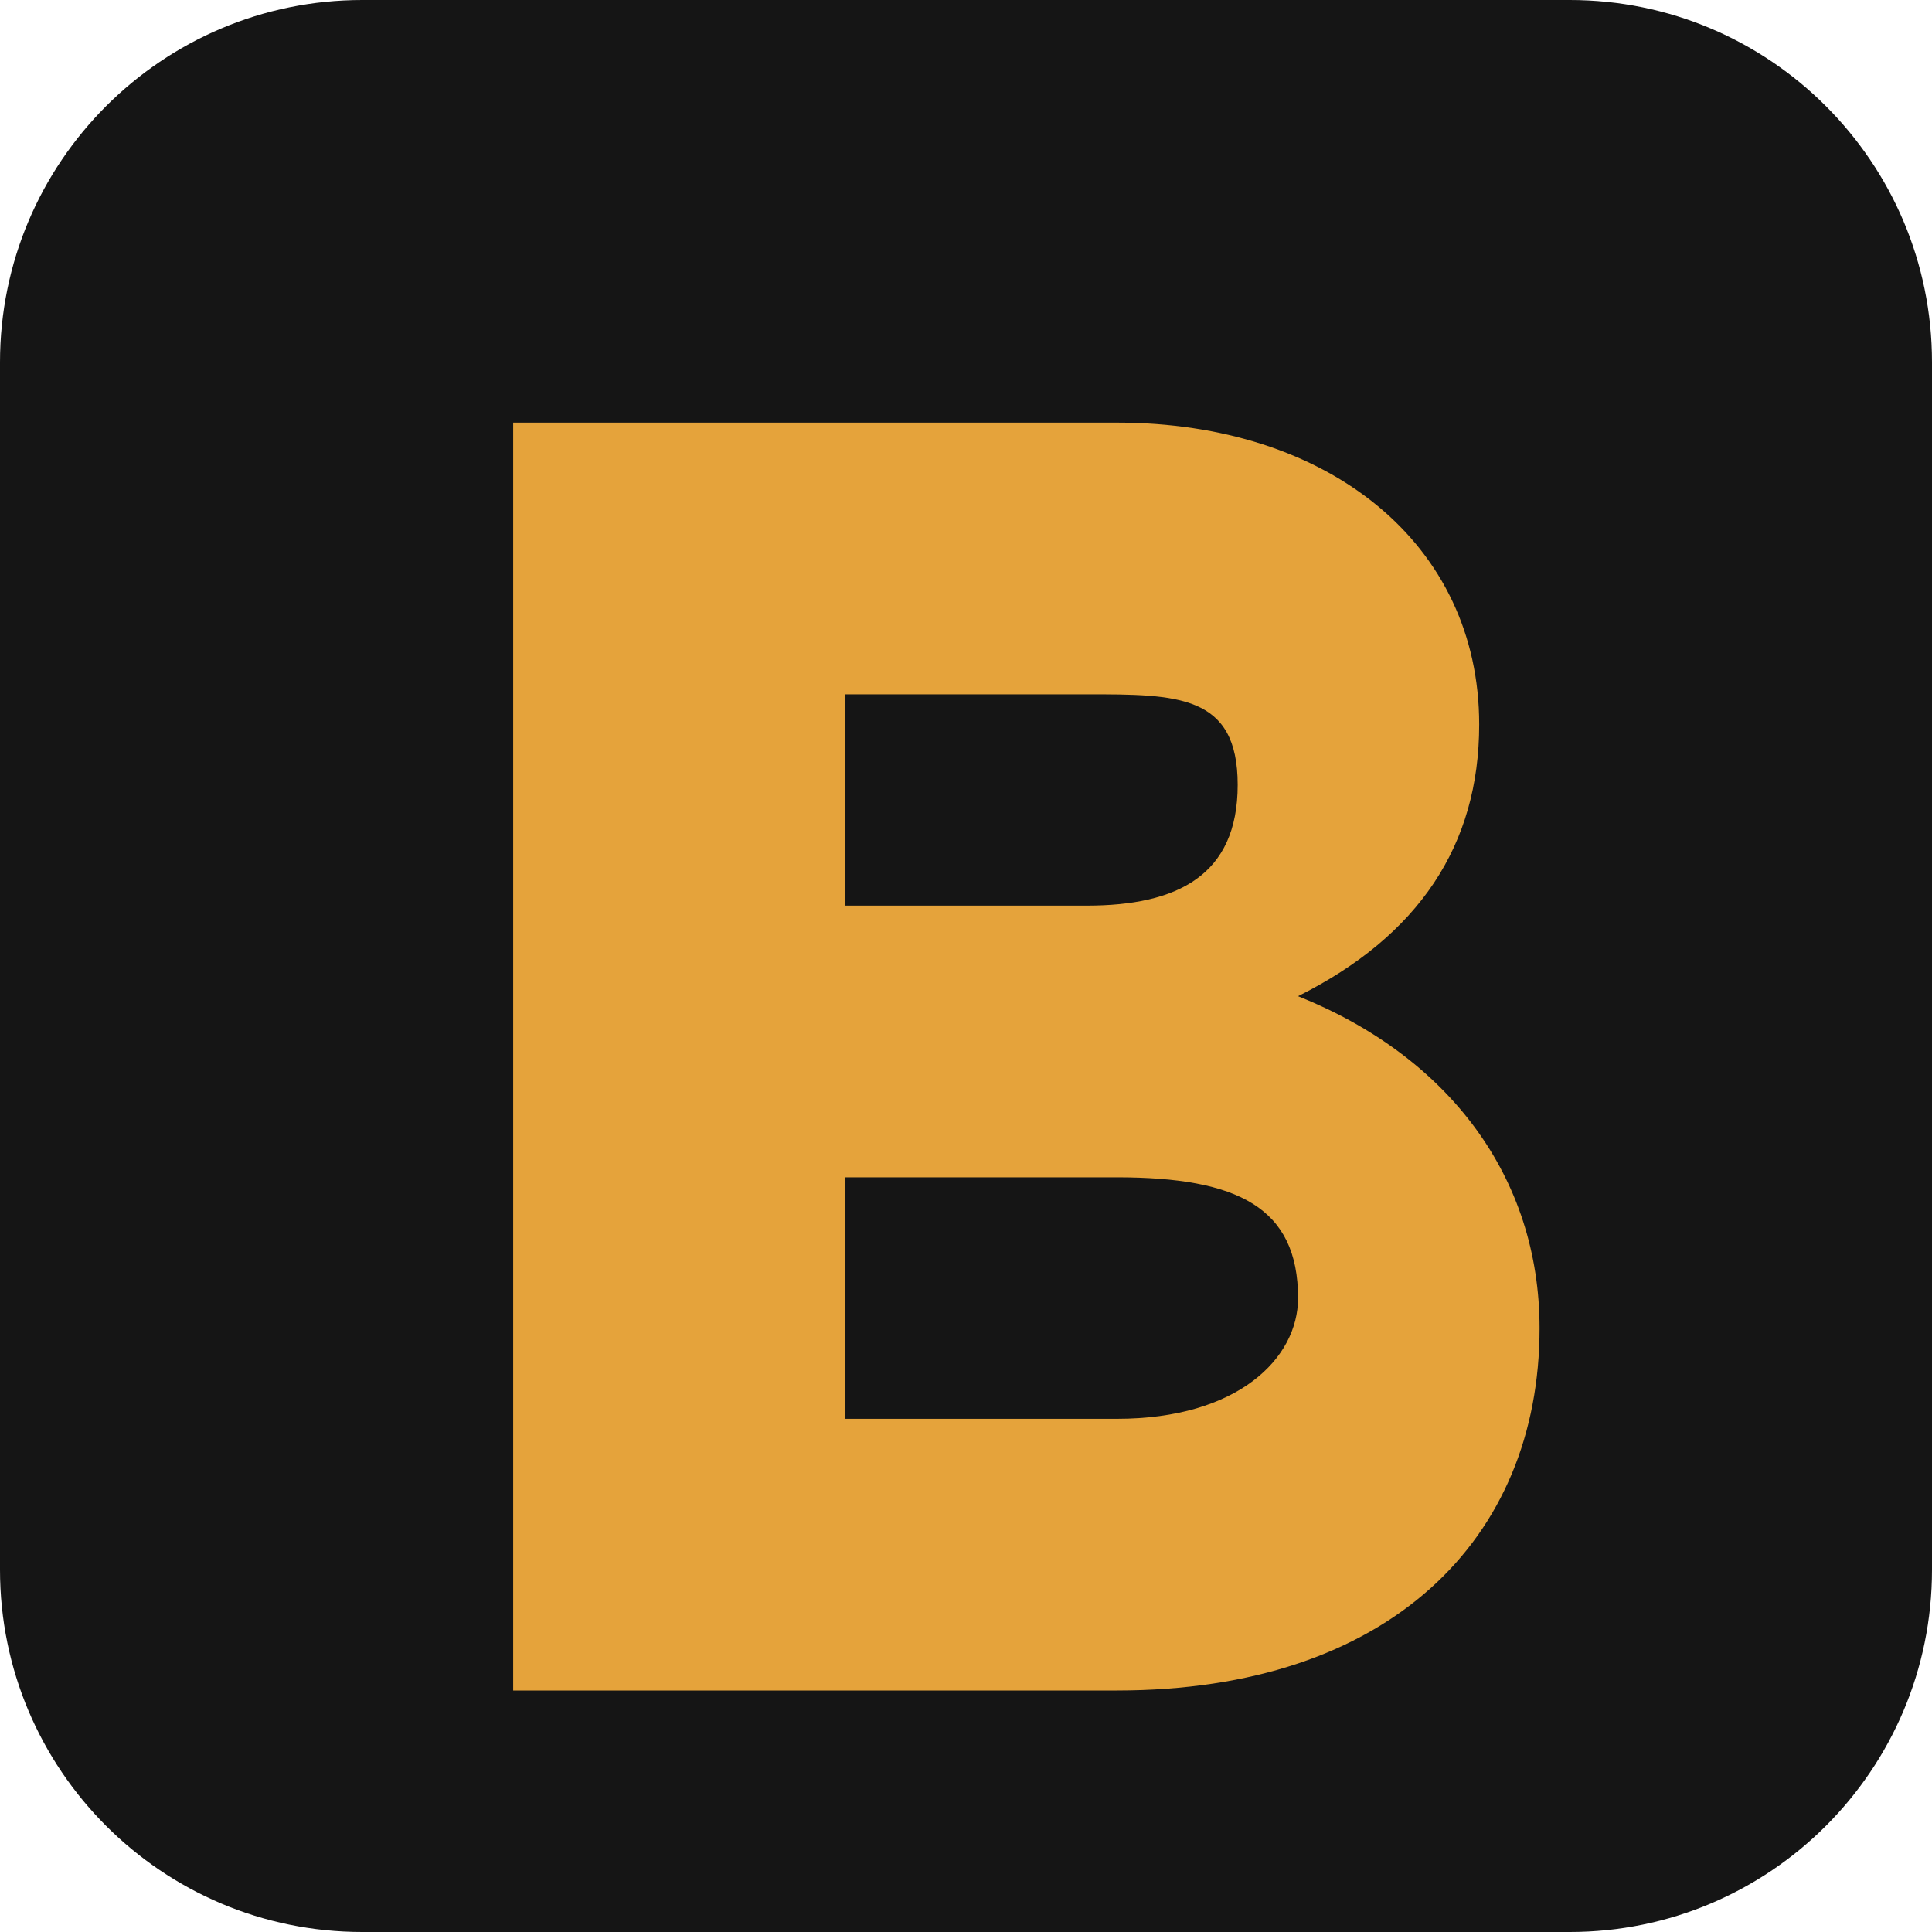
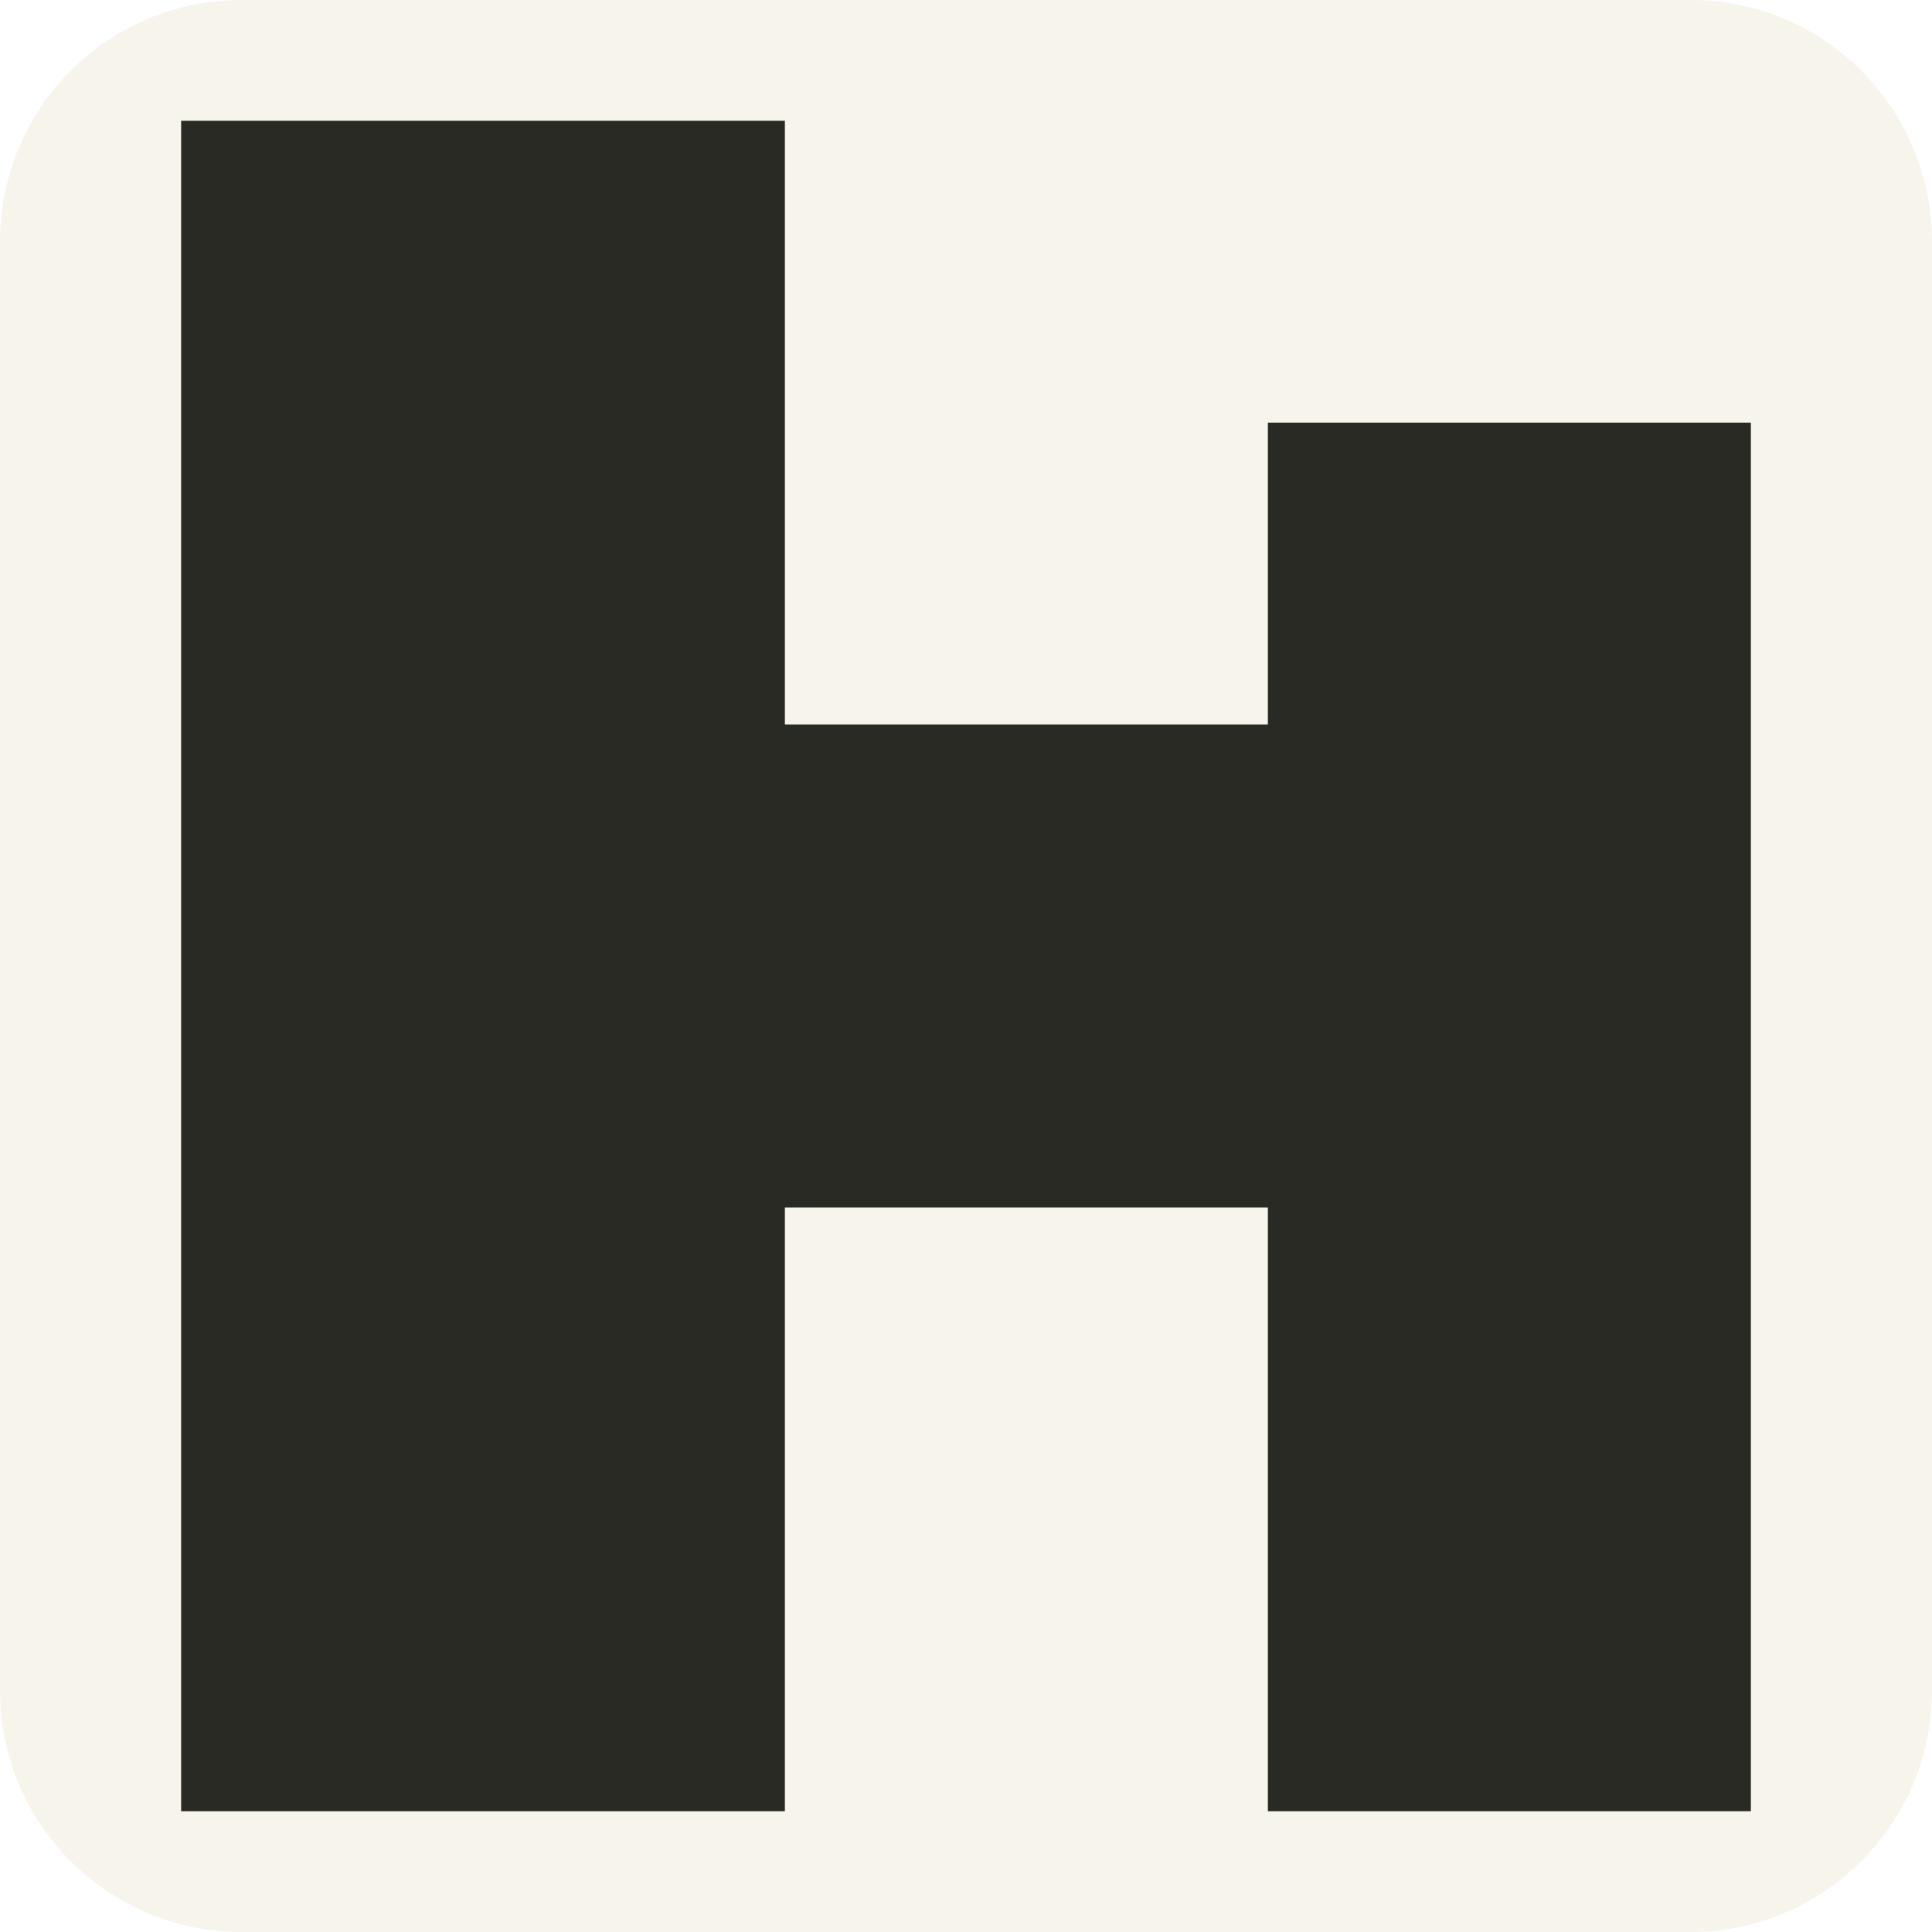
- <svg xmlns="http://www.w3.org/2000/svg" viewBox="0 0 64 64" role="img" aria-label="Builty">
-   <rect width="64" height="64" rx="12" fill="#151515" />
-   <path fill="#e5a33b" d="M17 14h20c7 0 12 4 12 10 0 4-2 7-6 9 5 2 8 6 8 11 0 7-5 12-14 12H17V14Zm11 9v7h8c3 0 5-1 5-4s-2-3-5-3h-8Zm0 16v8h9c4 0 6-2 6-4 0-3-2-4-6-4h-9Z" />
+ <svg xmlns="http://www.w3.org/2000/svg" viewBox="0 0 32 32" role="img" aria-label="Builty">
+   <rect width="32" height="32" rx="4" fill="#f7f4ec" />
+   <path d="M2 2h10v10h8V7h8v23H2Zm10 18v10h8V20Z" transform="translate(1 0)" fill="#292a24" />
</svg>
